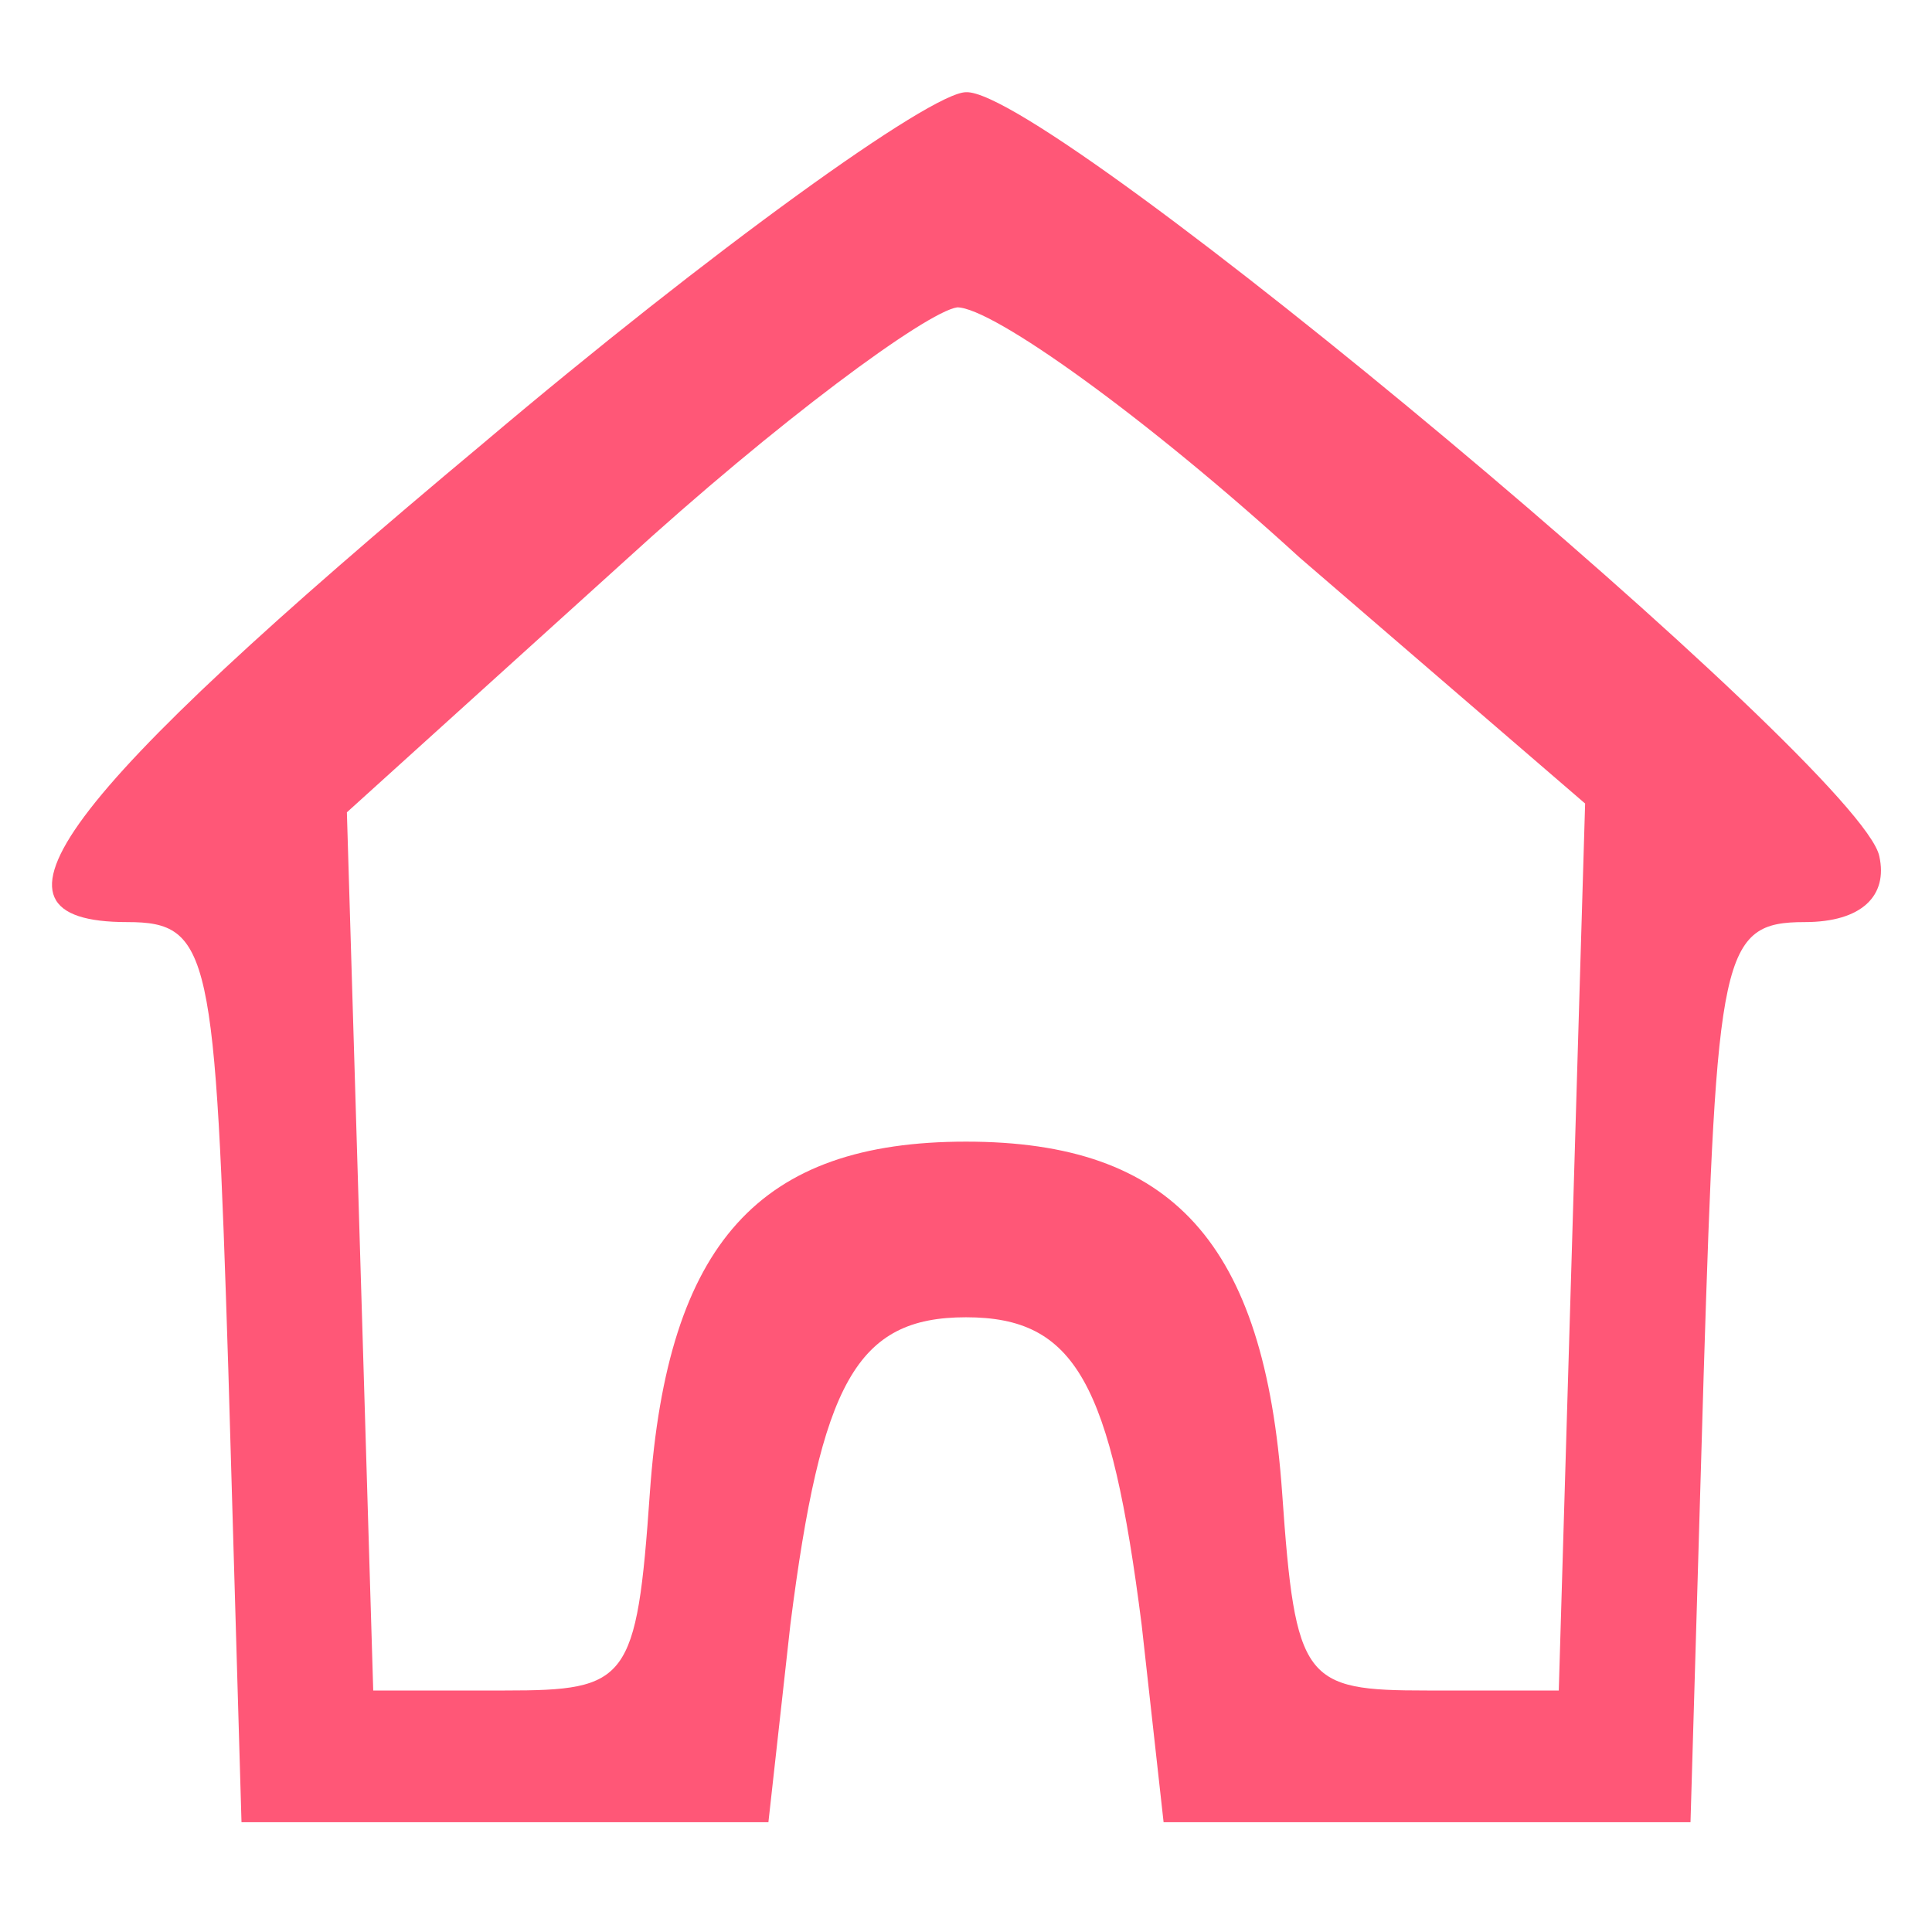
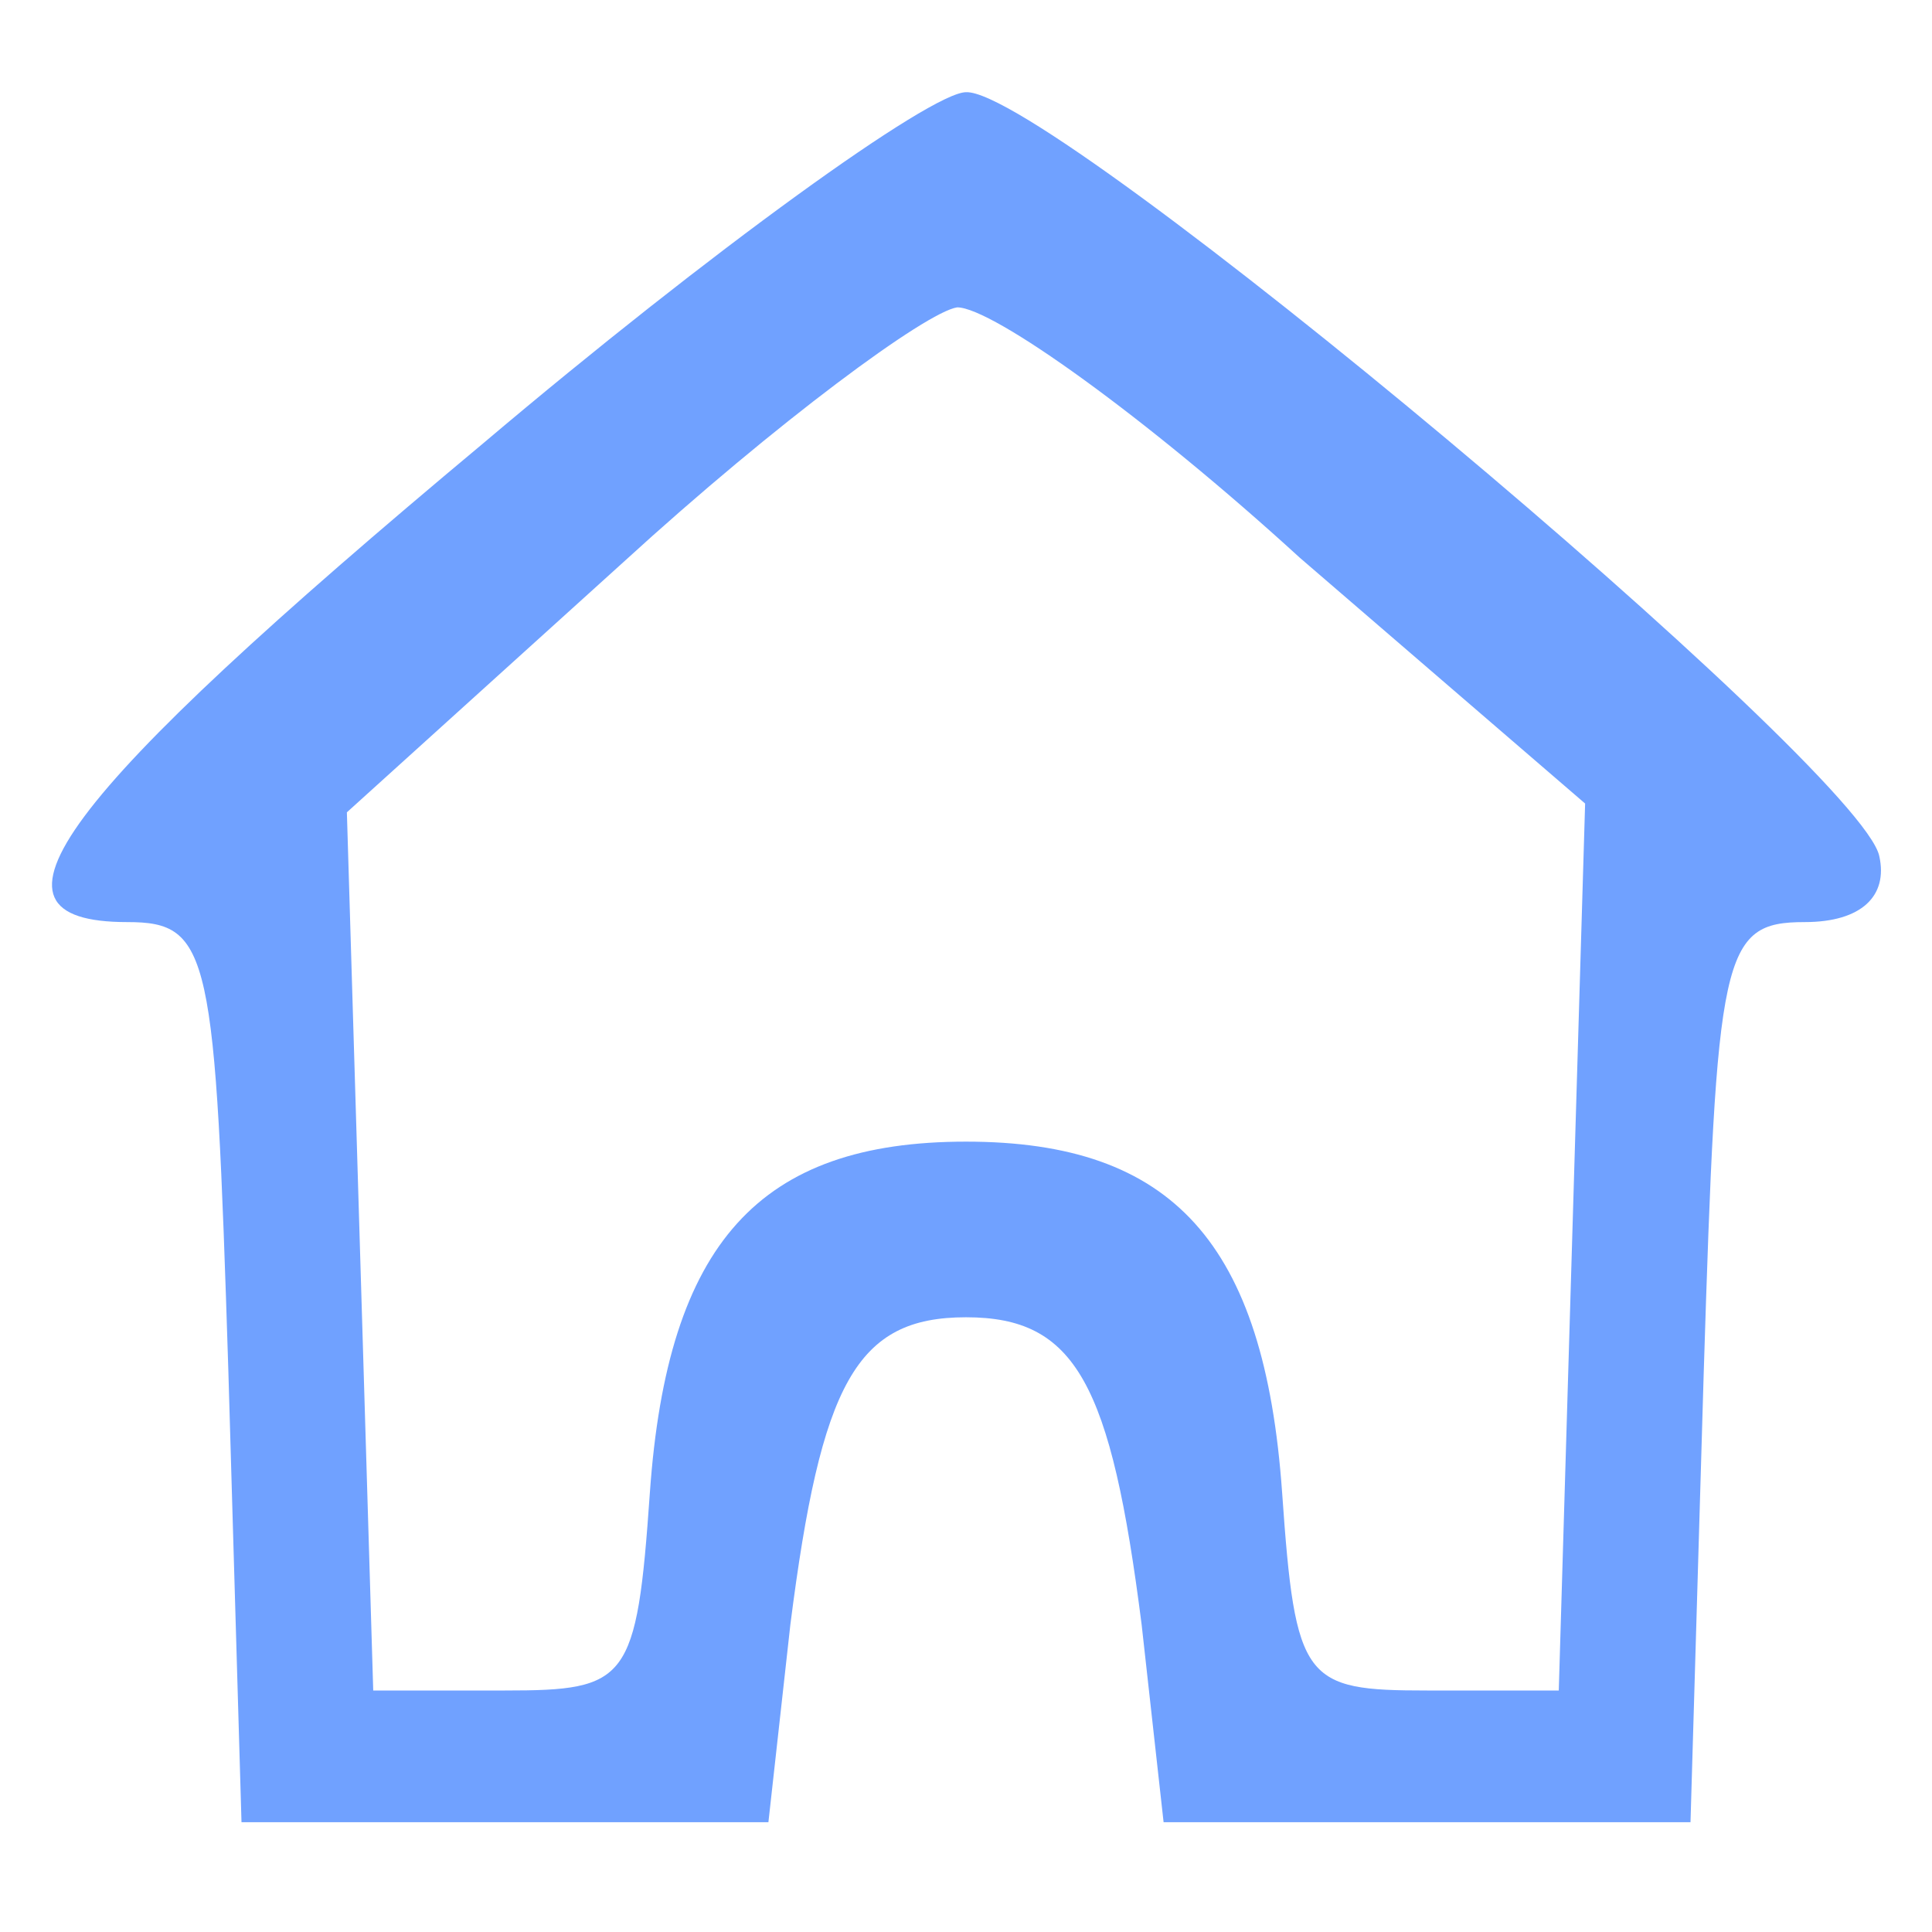
<svg xmlns="http://www.w3.org/2000/svg" version="1.0" width="44pt" height="44pt" viewBox="0 0 44 44" preserveAspectRatio="xMidYMid meet">
-   <g transform="translate(0,44) scale(0.1,-0.1)" fill="#ff5777" stroke="none">
+   <g transform="translate(0,44) scale(0.1,-0.1)" fill="#70a1ff" stroke="none">
    <path d="M110 339 c-97 -81 -118 -109 -81 -109 19 0 20 -7 23 -102 l3 -103 60 0 60 0 5 45 c7 55 15 70 40 70 25 0 33 -15 40 -70 l5 -45 60 0 60 0 3 102 c3 96 4 103 23 103 13 0 19 6 17 15 -4 20 -189 175 -208 174 -8 0 -58 -36 -110 -80z m186 -26 l65 -56 -3 -101 -3 -101 -30 0 c-28 0 -30 2 -33 45 -4 57 -25 80 -72 80 -47 0 -68 -23 -72 -80 -3 -43 -5 -45 -33 -45 l-30 0 -3 100 -3 100 63 57 c35 32 69 57 76 58 8 0 43 -25 78 -57z" />
  </g>
</svg>
